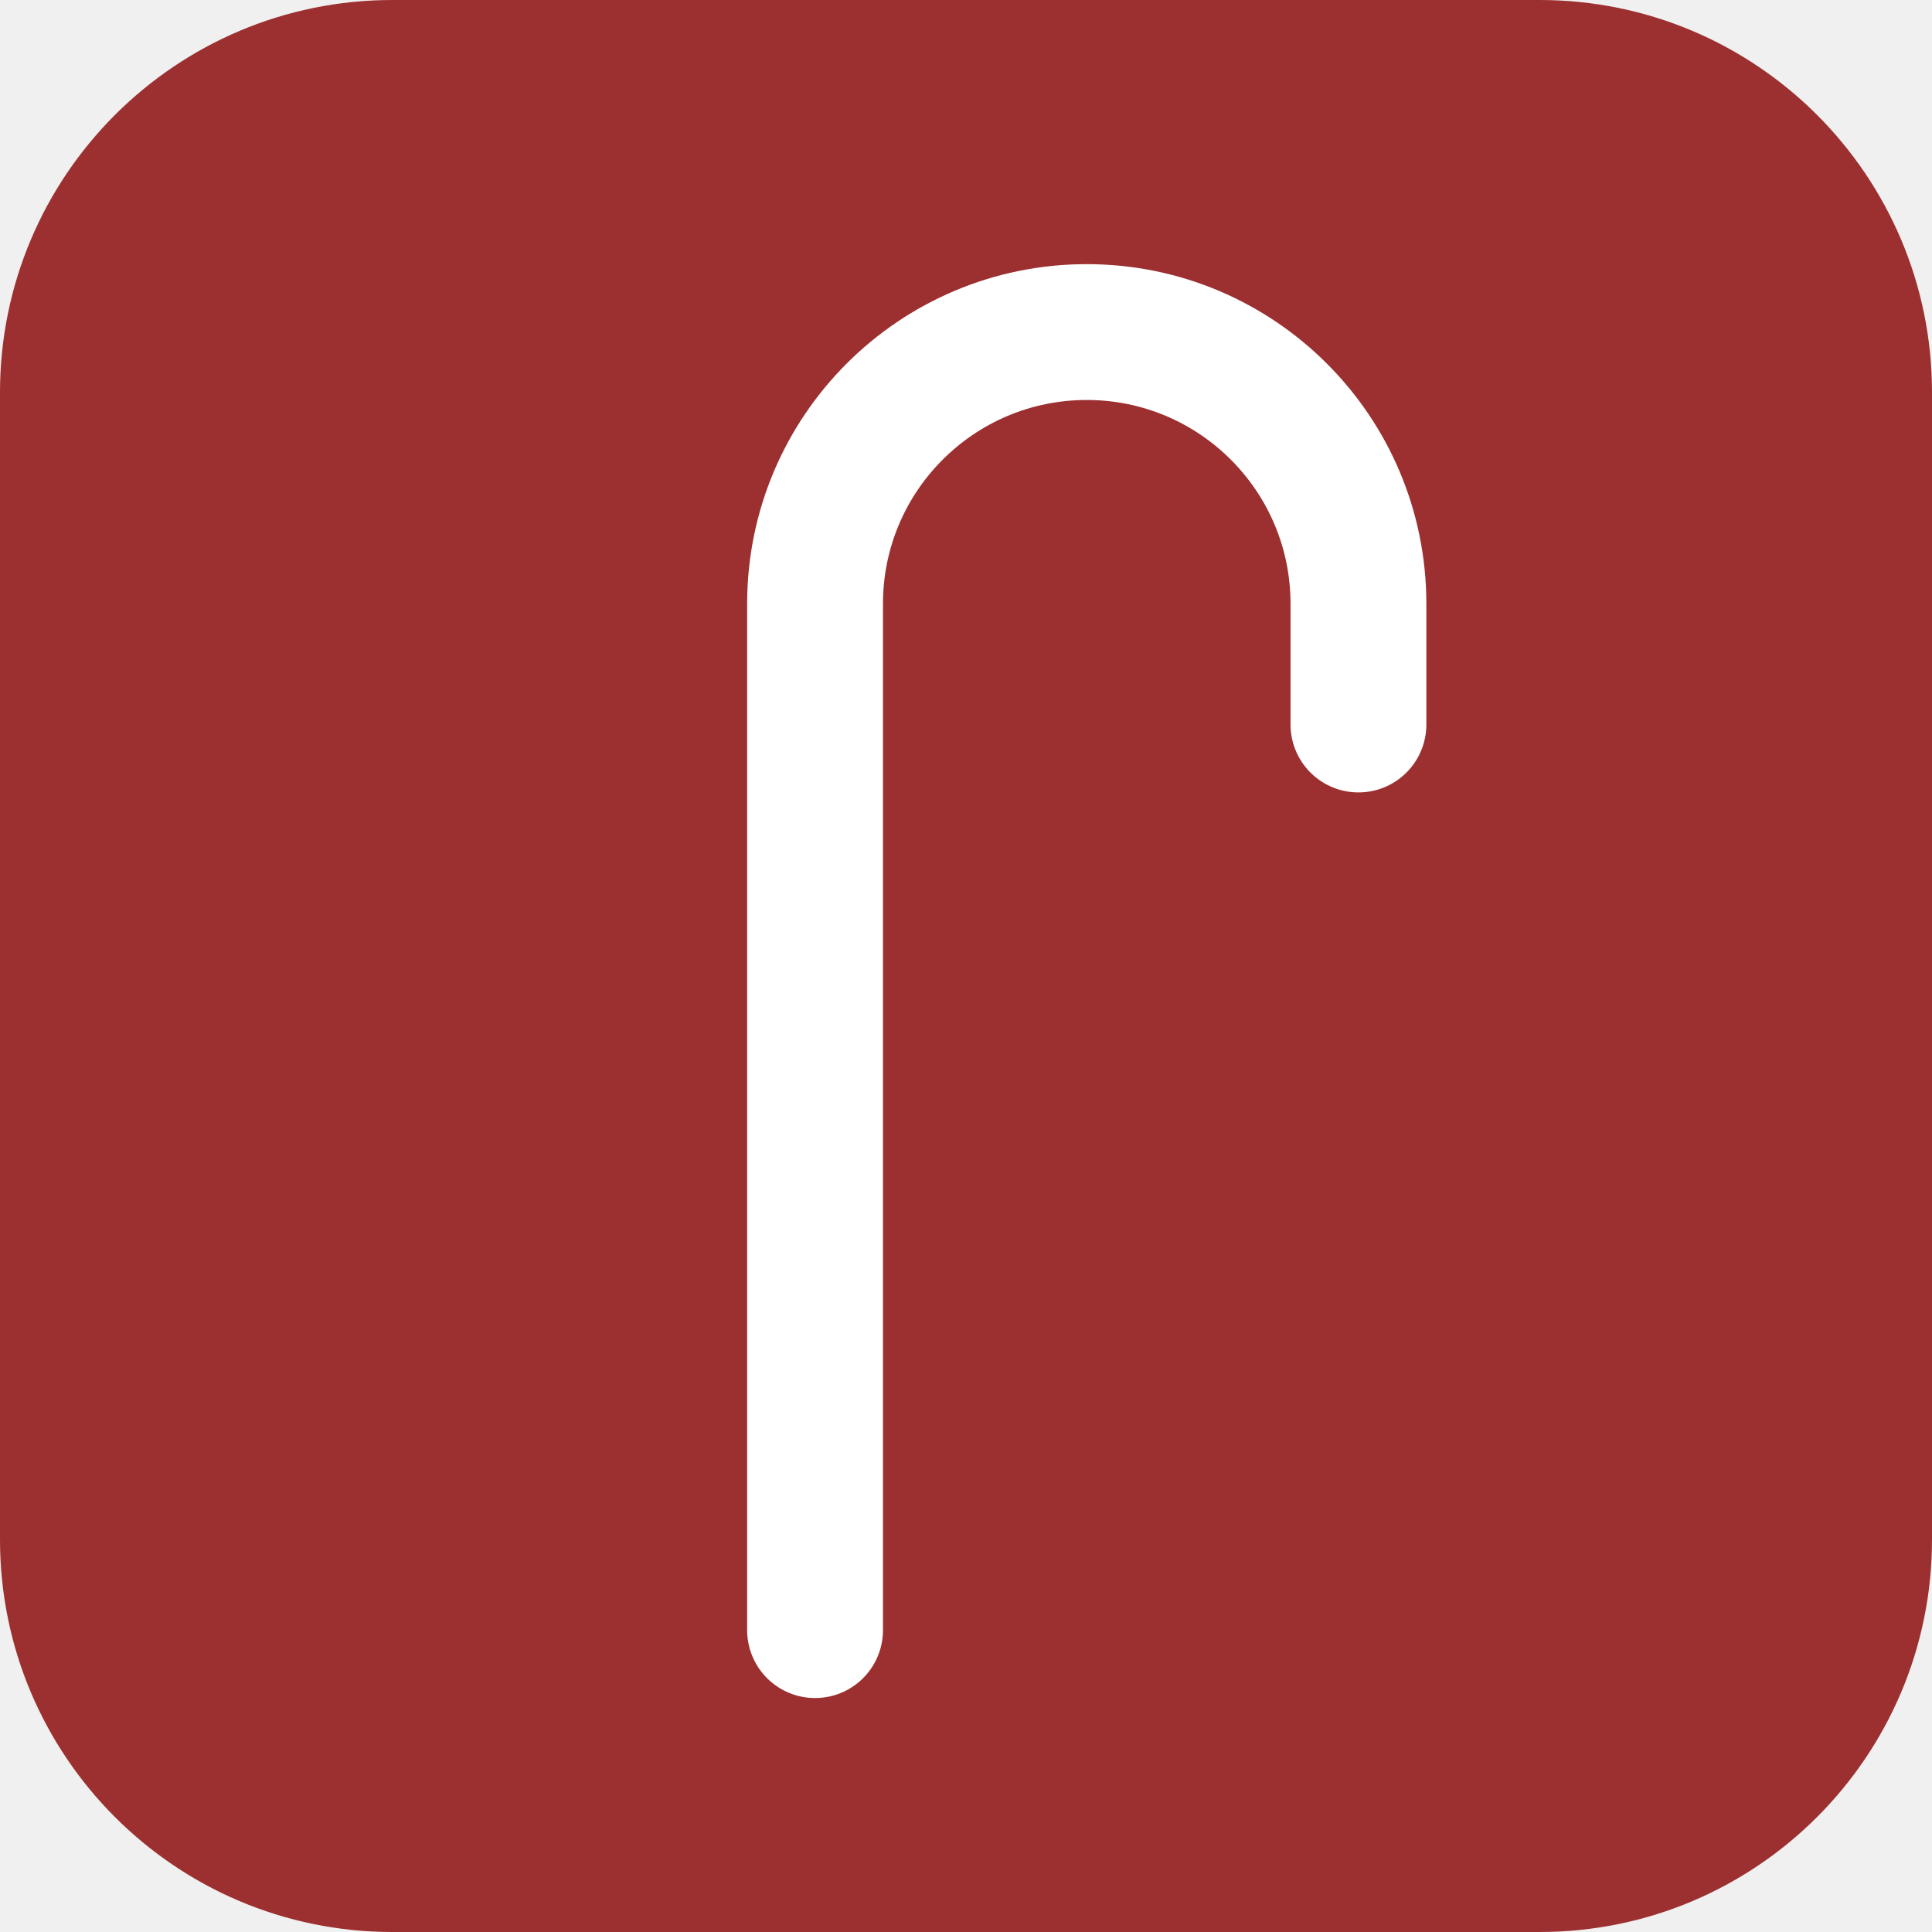
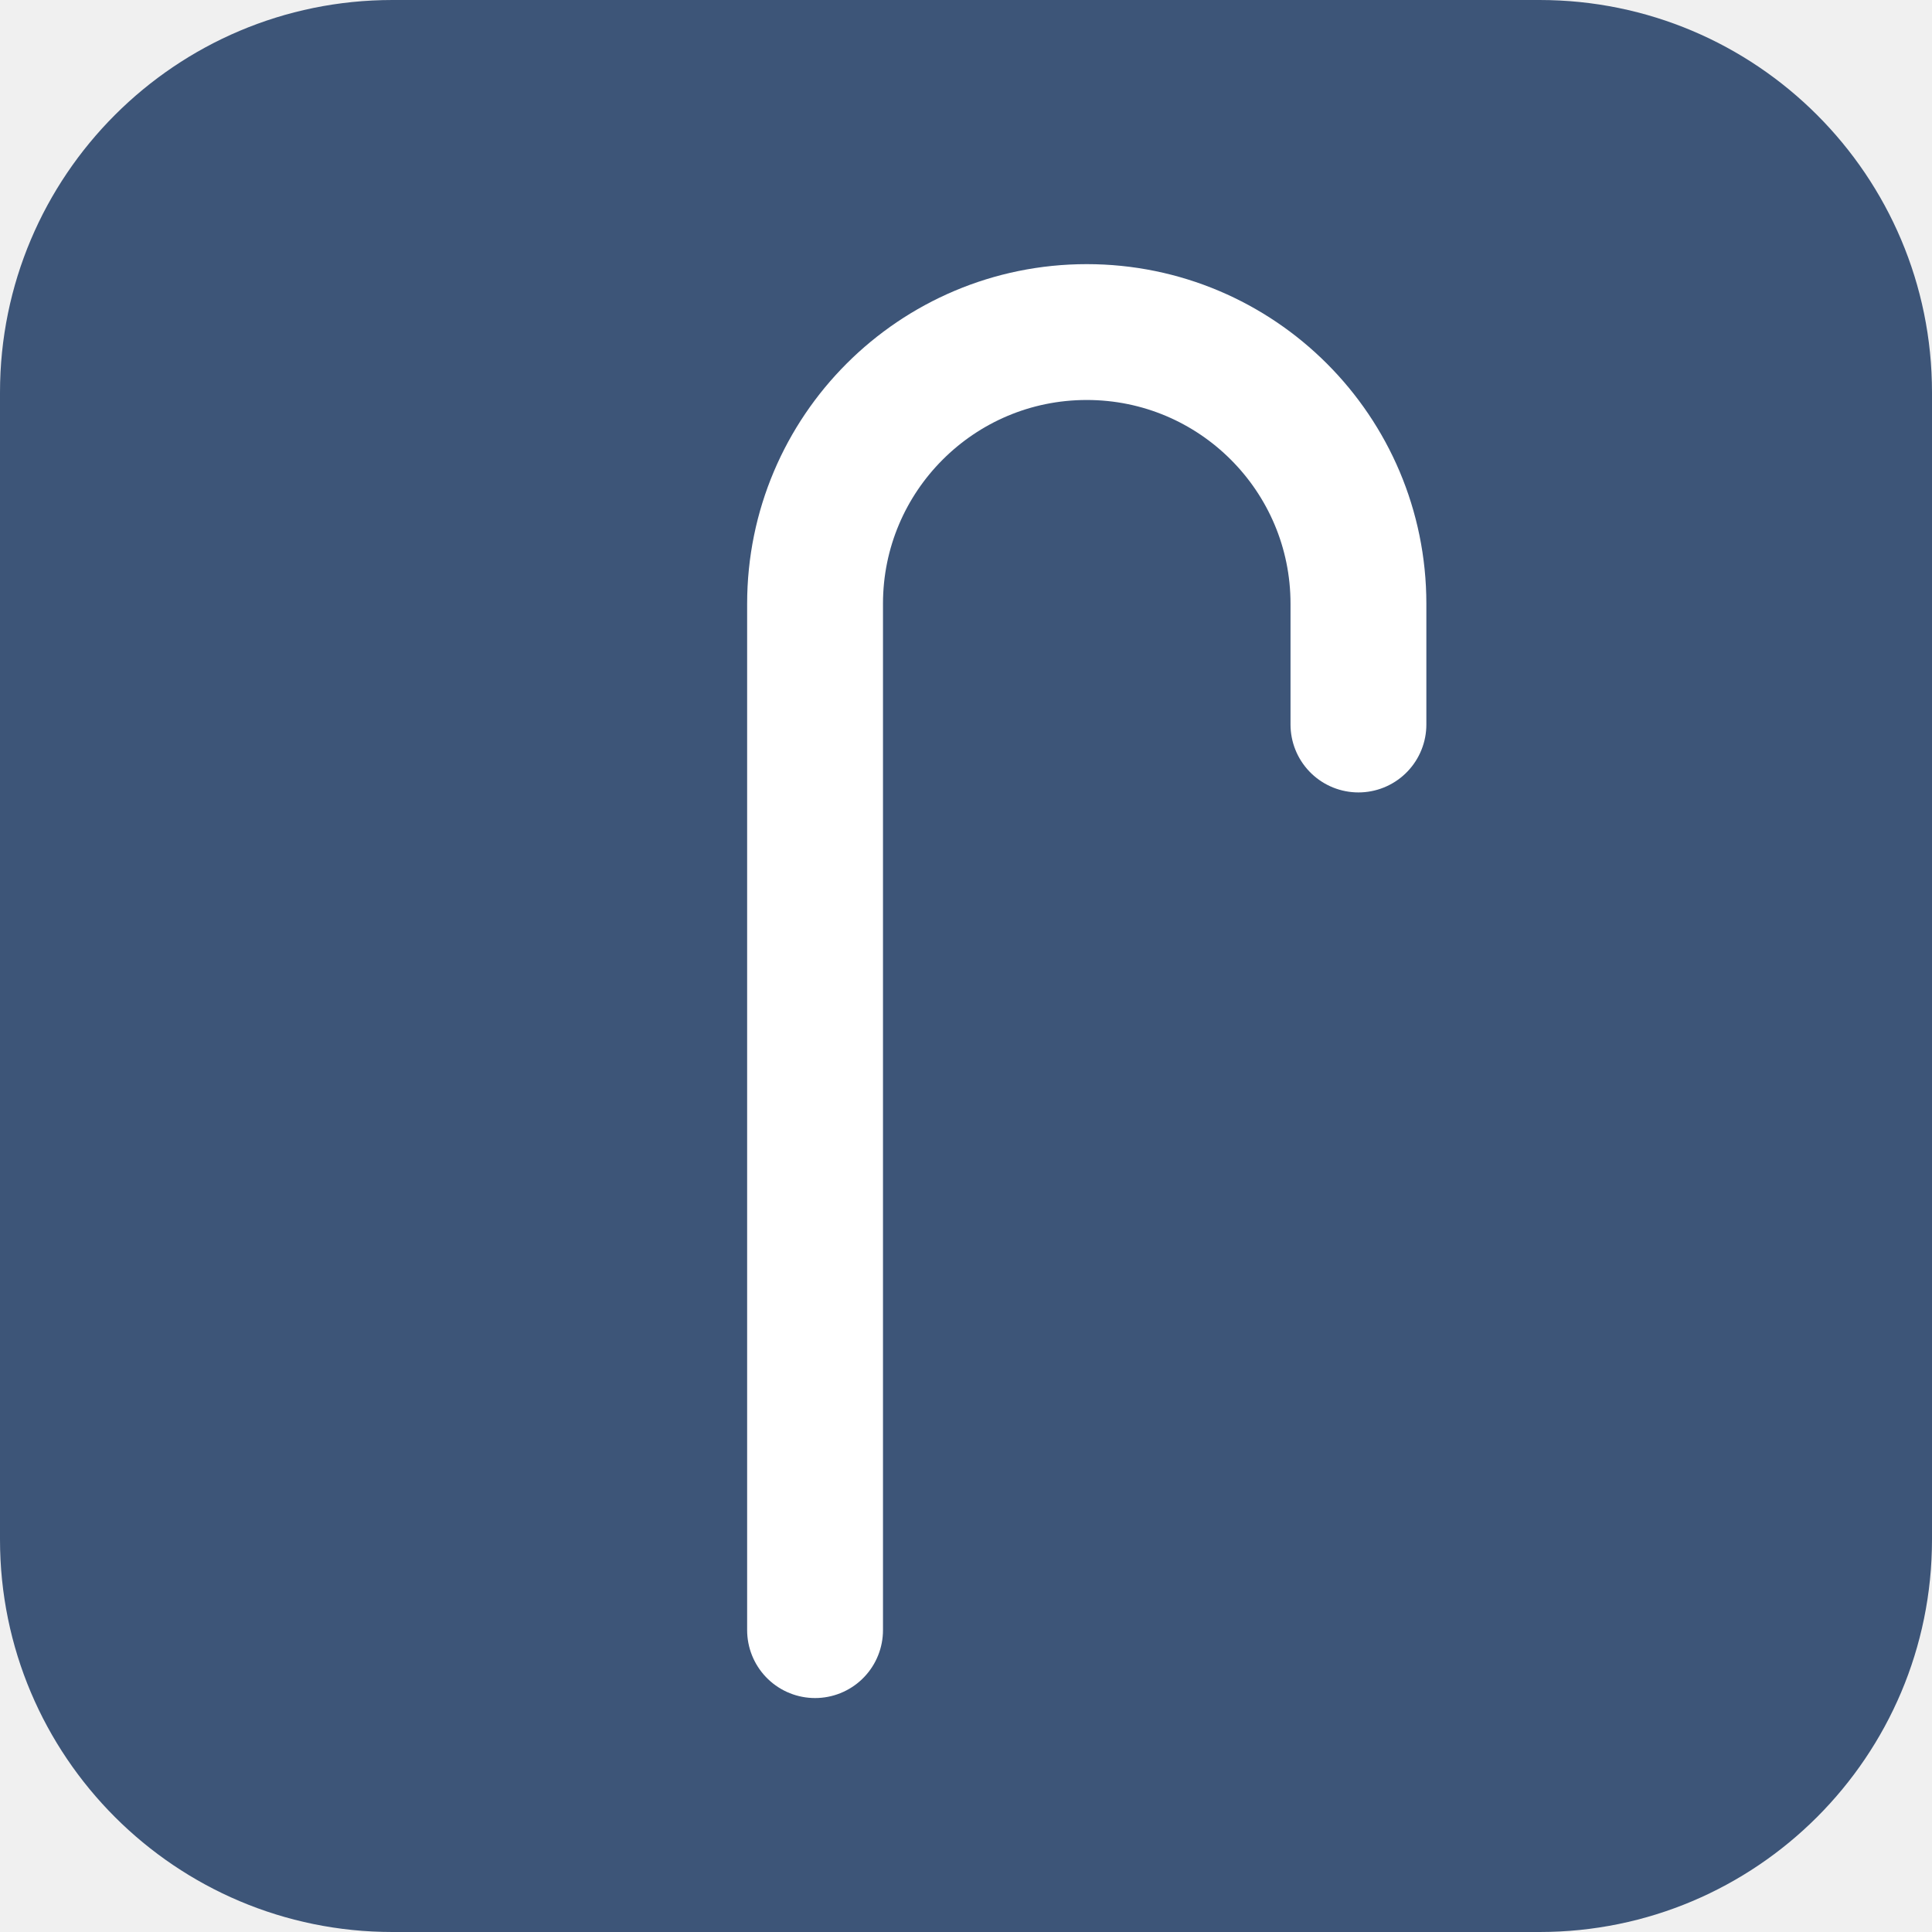
<svg xmlns="http://www.w3.org/2000/svg" viewBox="0 0 64 64">
-   <rect width="64" height="64" rx="13" fill="#9c2f2f" />
+   <rect width="64" height="64" rx="13" fill="#3d5578" />
  <path d="M27 54V20a9 9 0 0 1 18 0v4" fill="none" stroke="#fff" stroke-width="4.5" stroke-linecap="round" />
</svg>
